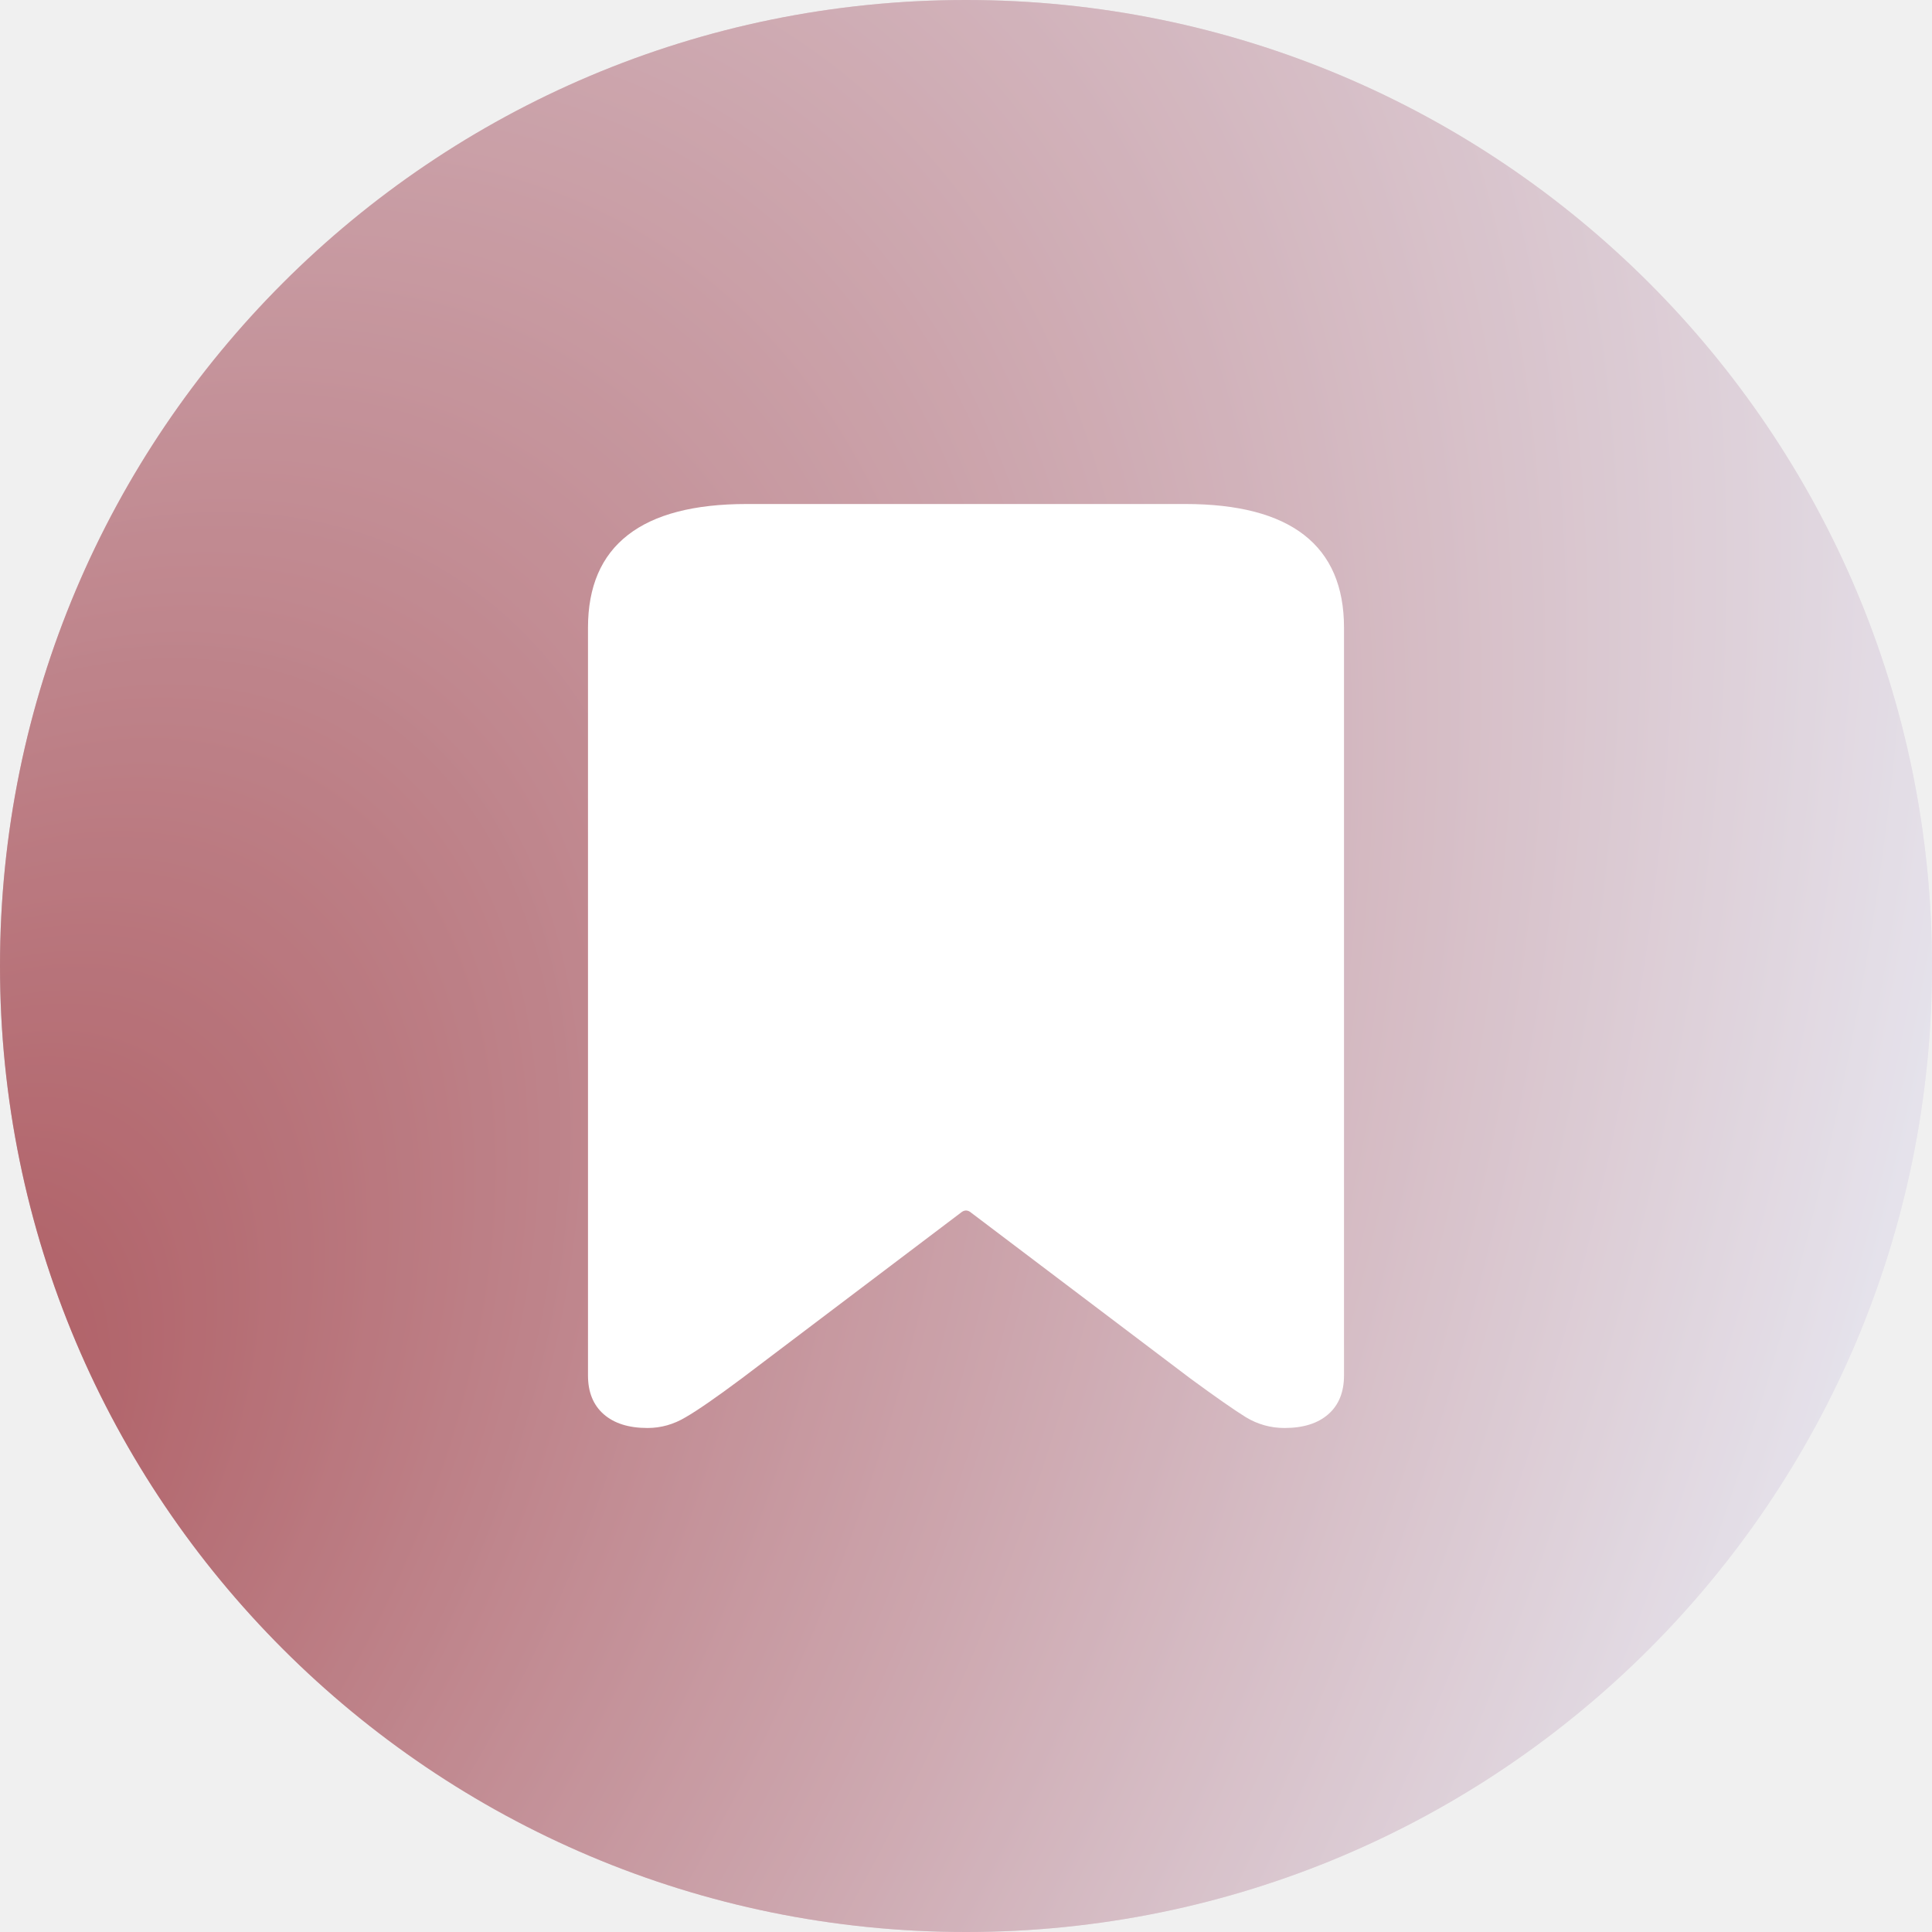
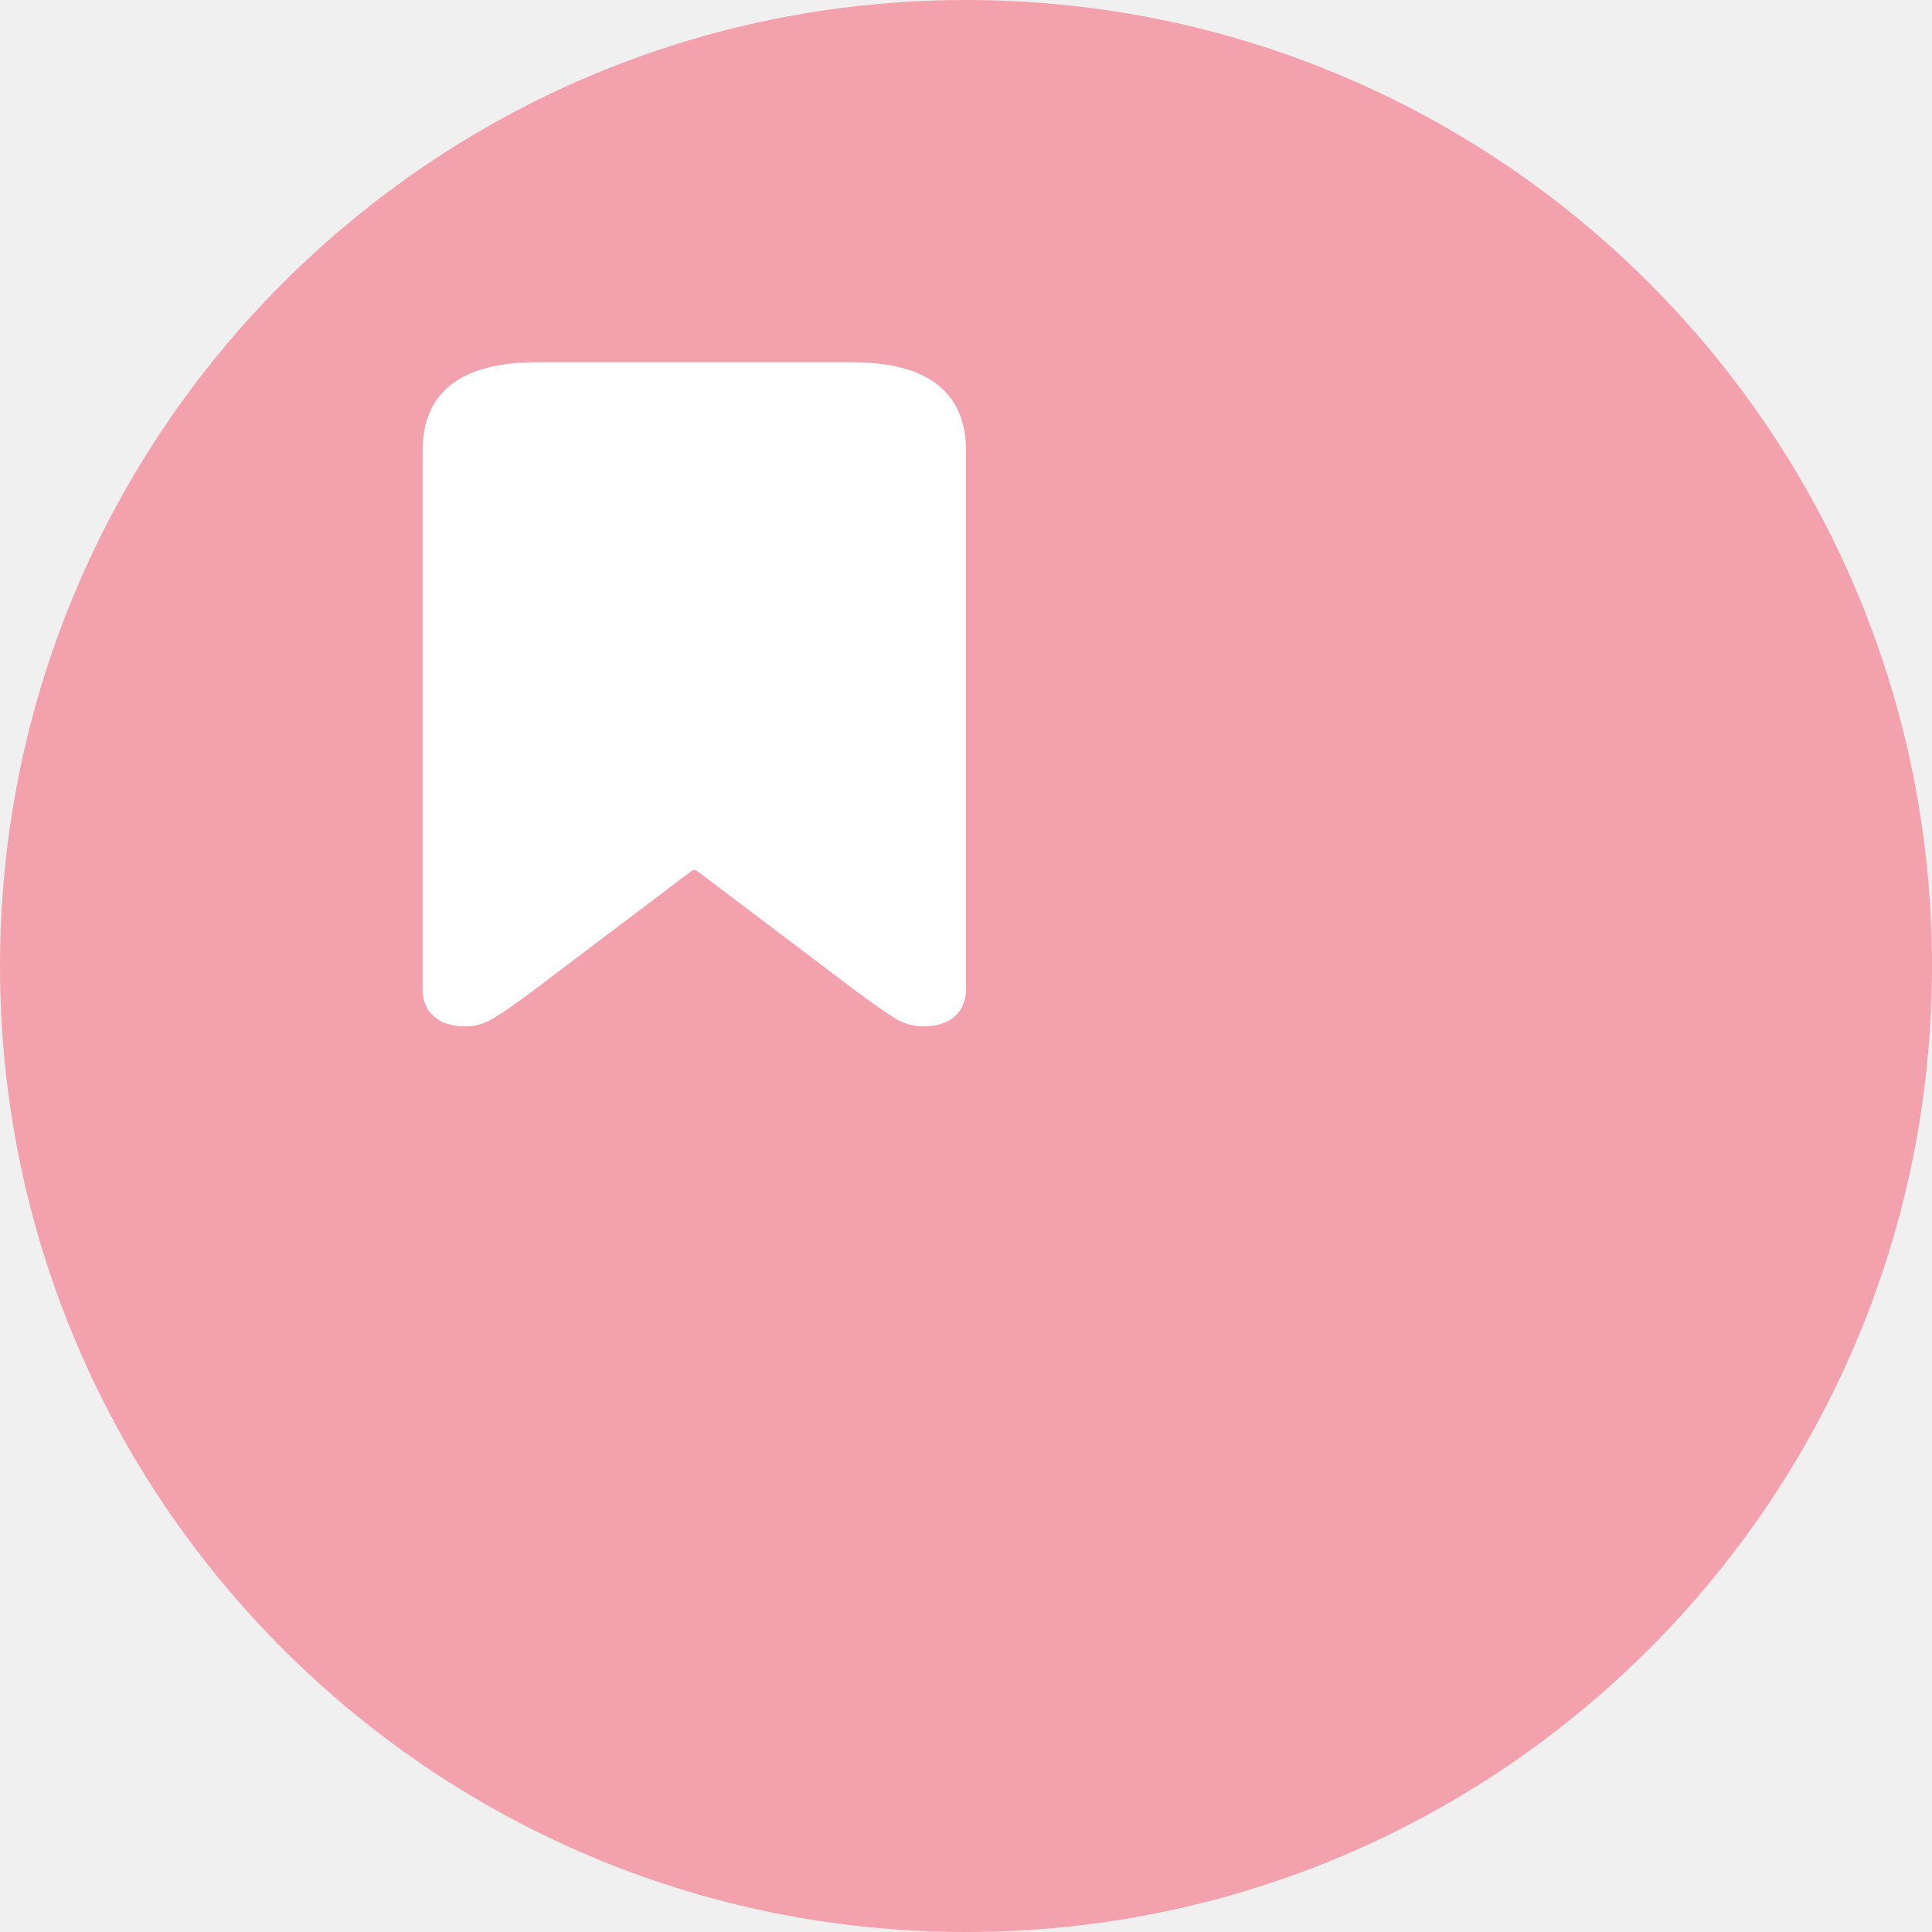
<svg xmlns="http://www.w3.org/2000/svg" width="32" height="32" viewBox="0 0 32 32" fill="none">
-   <circle cx="16" cy="16" r="16" fill="url(#paint0_radial_4928_68125)" />
-   <circle cx="16" cy="16" r="16" fill="white" fill-opacity="0.3" />
-   <path d="M10.724 23.652C10.414 23.652 10.173 23.576 9.999 23.424C9.826 23.272 9.739 23.058 9.739 22.782V10.396C9.739 9.716 9.959 9.204 10.399 8.862C10.838 8.519 11.495 8.348 12.368 8.348H19.632C20.505 8.348 21.162 8.519 21.602 8.862C22.041 9.204 22.261 9.716 22.261 10.396V22.782C22.261 23.058 22.174 23.272 22.001 23.424C21.828 23.576 21.586 23.652 21.276 23.652C21.047 23.652 20.834 23.593 20.636 23.474C20.444 23.355 20.137 23.141 19.716 22.832L16.084 20.085C16.028 20.038 15.972 20.038 15.916 20.085L12.284 22.832C11.863 23.146 11.554 23.36 11.356 23.474C11.157 23.593 10.947 23.652 10.724 23.652Z" fill="white" />
-   <defs>
-     <radialGradient id="paint0_radial_4928_68125" cx="0" cy="0" r="1" gradientTransform="matrix(41.1537 -22.7042 1.51877 46.328 -1.41828 24)" gradientUnits="userSpaceOnUse">
-       <stop offset="0.057" stop-color="#90212A" />
-       <stop offset="0.864" stop-color="#DCDBE8" />
-     </radialGradient>
-   </defs>
+   <circle cx="16" cy="16" r="16" fill="#F3A2AD" />
+   <path d="M7.708 17C7.485 17 7.312 16.945 7.187 16.836C7.062 16.727 7 16.573 7 16.374V7.472C7 6.983 7.158 6.615 7.474 6.369C7.79 6.123 8.262 6 8.889 6H14.111C14.738 6 15.21 6.123 15.526 6.369C15.842 6.615 16 6.983 16 7.472V16.374C16 16.573 15.938 16.727 15.813 16.836C15.688 16.945 15.515 17 15.292 17C15.128 17 14.974 16.957 14.832 16.872C14.694 16.786 14.473 16.633 14.171 16.41L11.56 14.436C11.52 14.402 11.48 14.402 11.44 14.436L8.829 16.41C8.527 16.636 8.304 16.79 8.162 16.872C8.019 16.957 7.868 17 7.708 17Z" fill="white" />
</svg>
